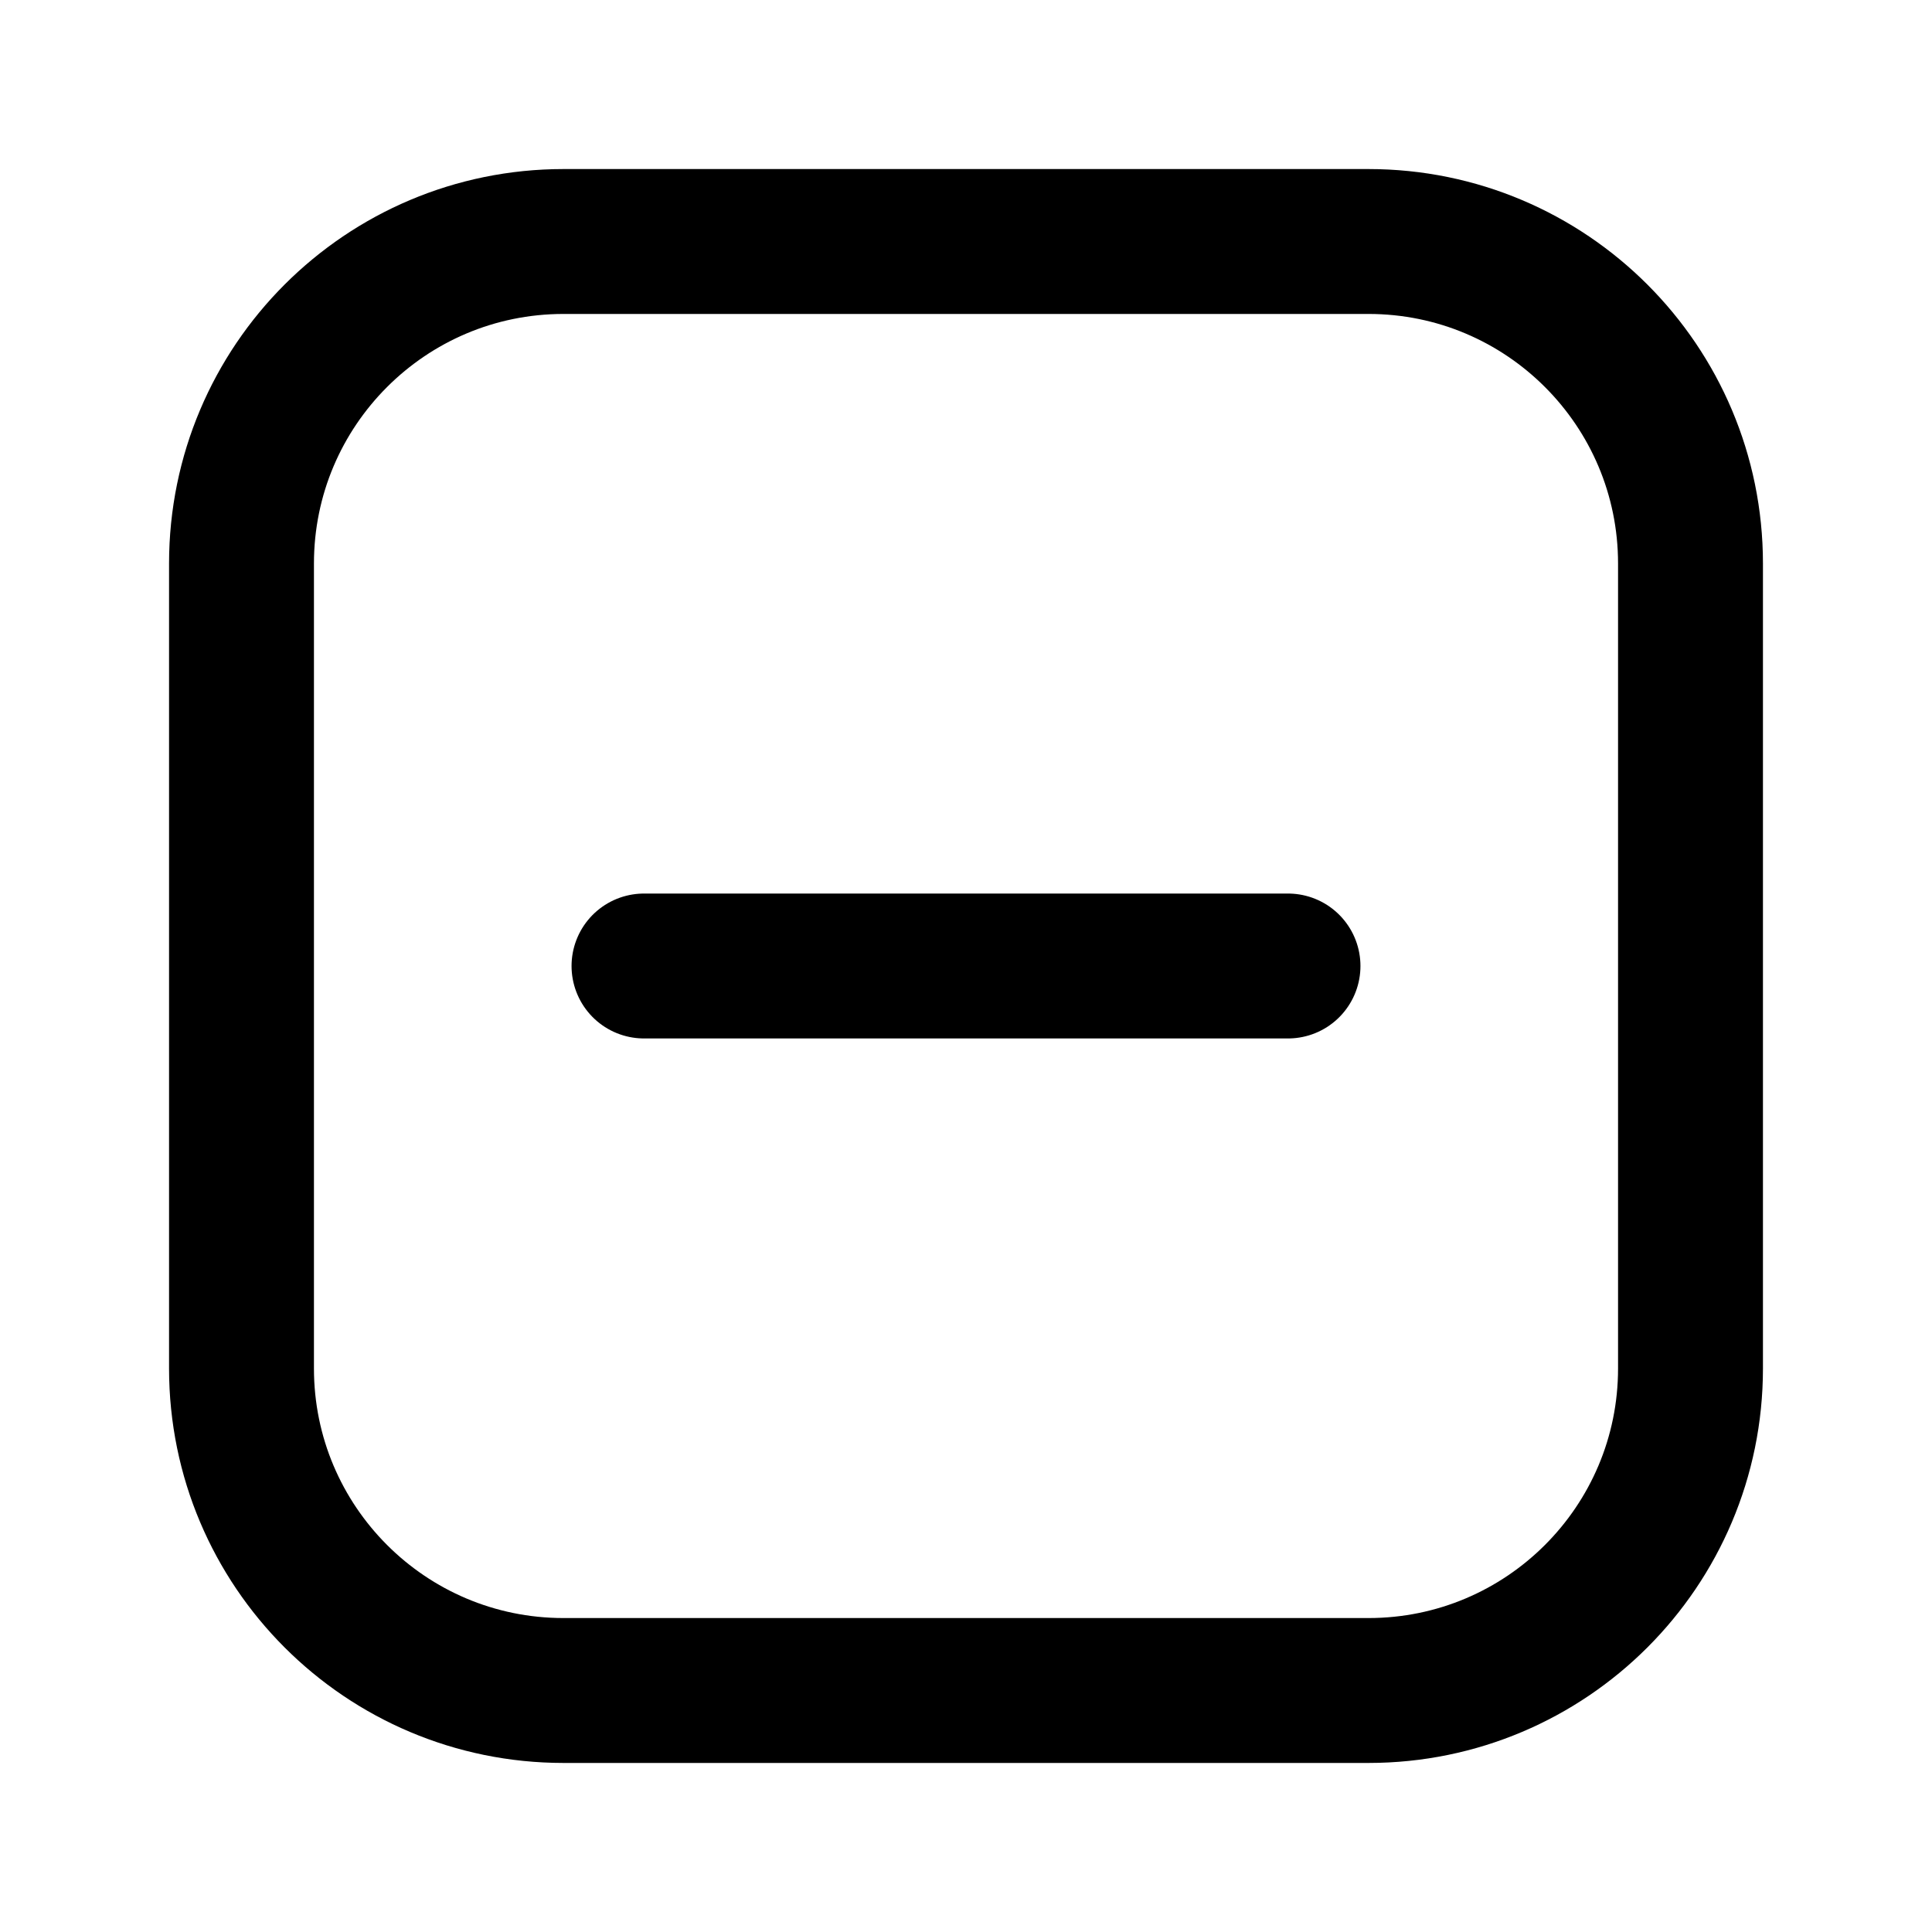
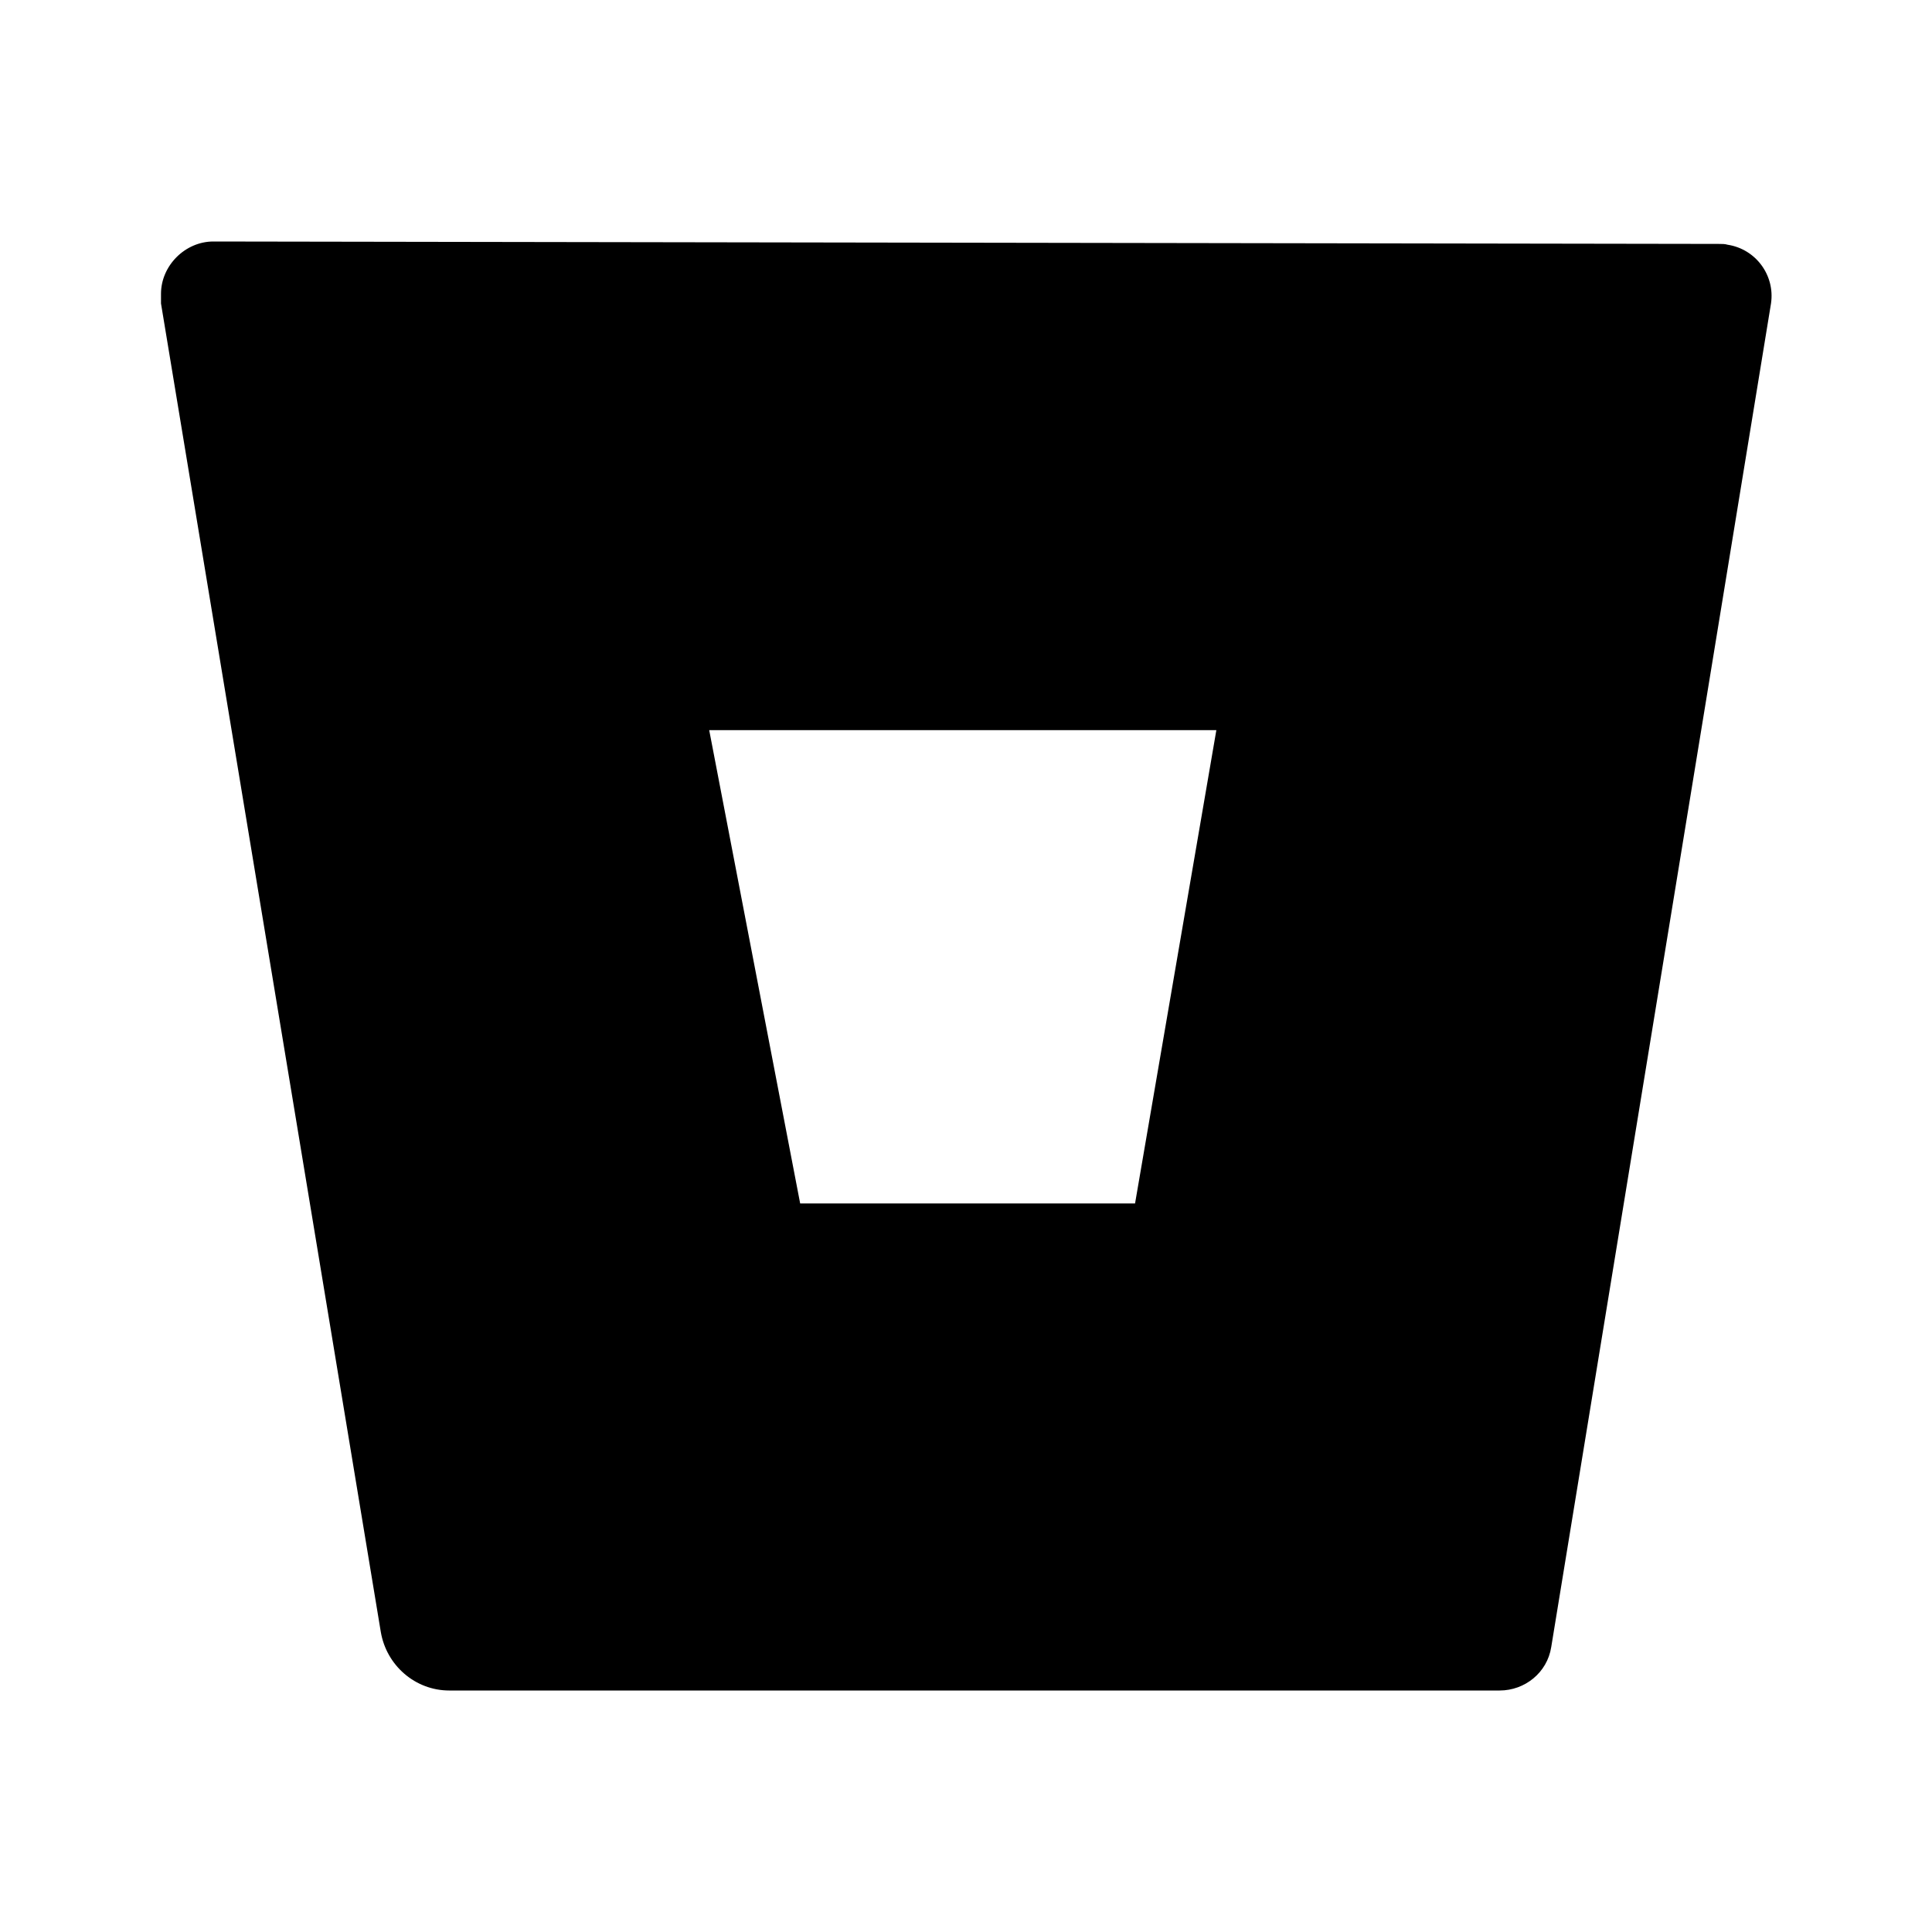
- <svg xmlns="http://www.w3.org/2000/svg" viewBox="0 0 24 24" fill="none" stroke="currentColor" stroke-width="1.8" stroke-linecap="round" stroke-linejoin="round">
-   <rect x="3" y="3" width="18" height="18" rx="4" />
-   <path d="M8 12h8" />
+ <svg xmlns="http://www.w3.org/2000/svg" width="24" height="24" viewBox="0 0 24 24">
+   <path fill="currentColor" d="M2.65 3C2.3 3 2 3.3 2 3.65v.12l2.73 16.5c.07.42.43.73.85.73h13.05c.31 0 .59-.22.64-.54L22 3.77a.643.643 0 0 0-.54-.73c-.03-.01-.07-.01-.11-.01zM14.1 14.95H9.94L8.81 9.07h6.3z" />
</svg>
